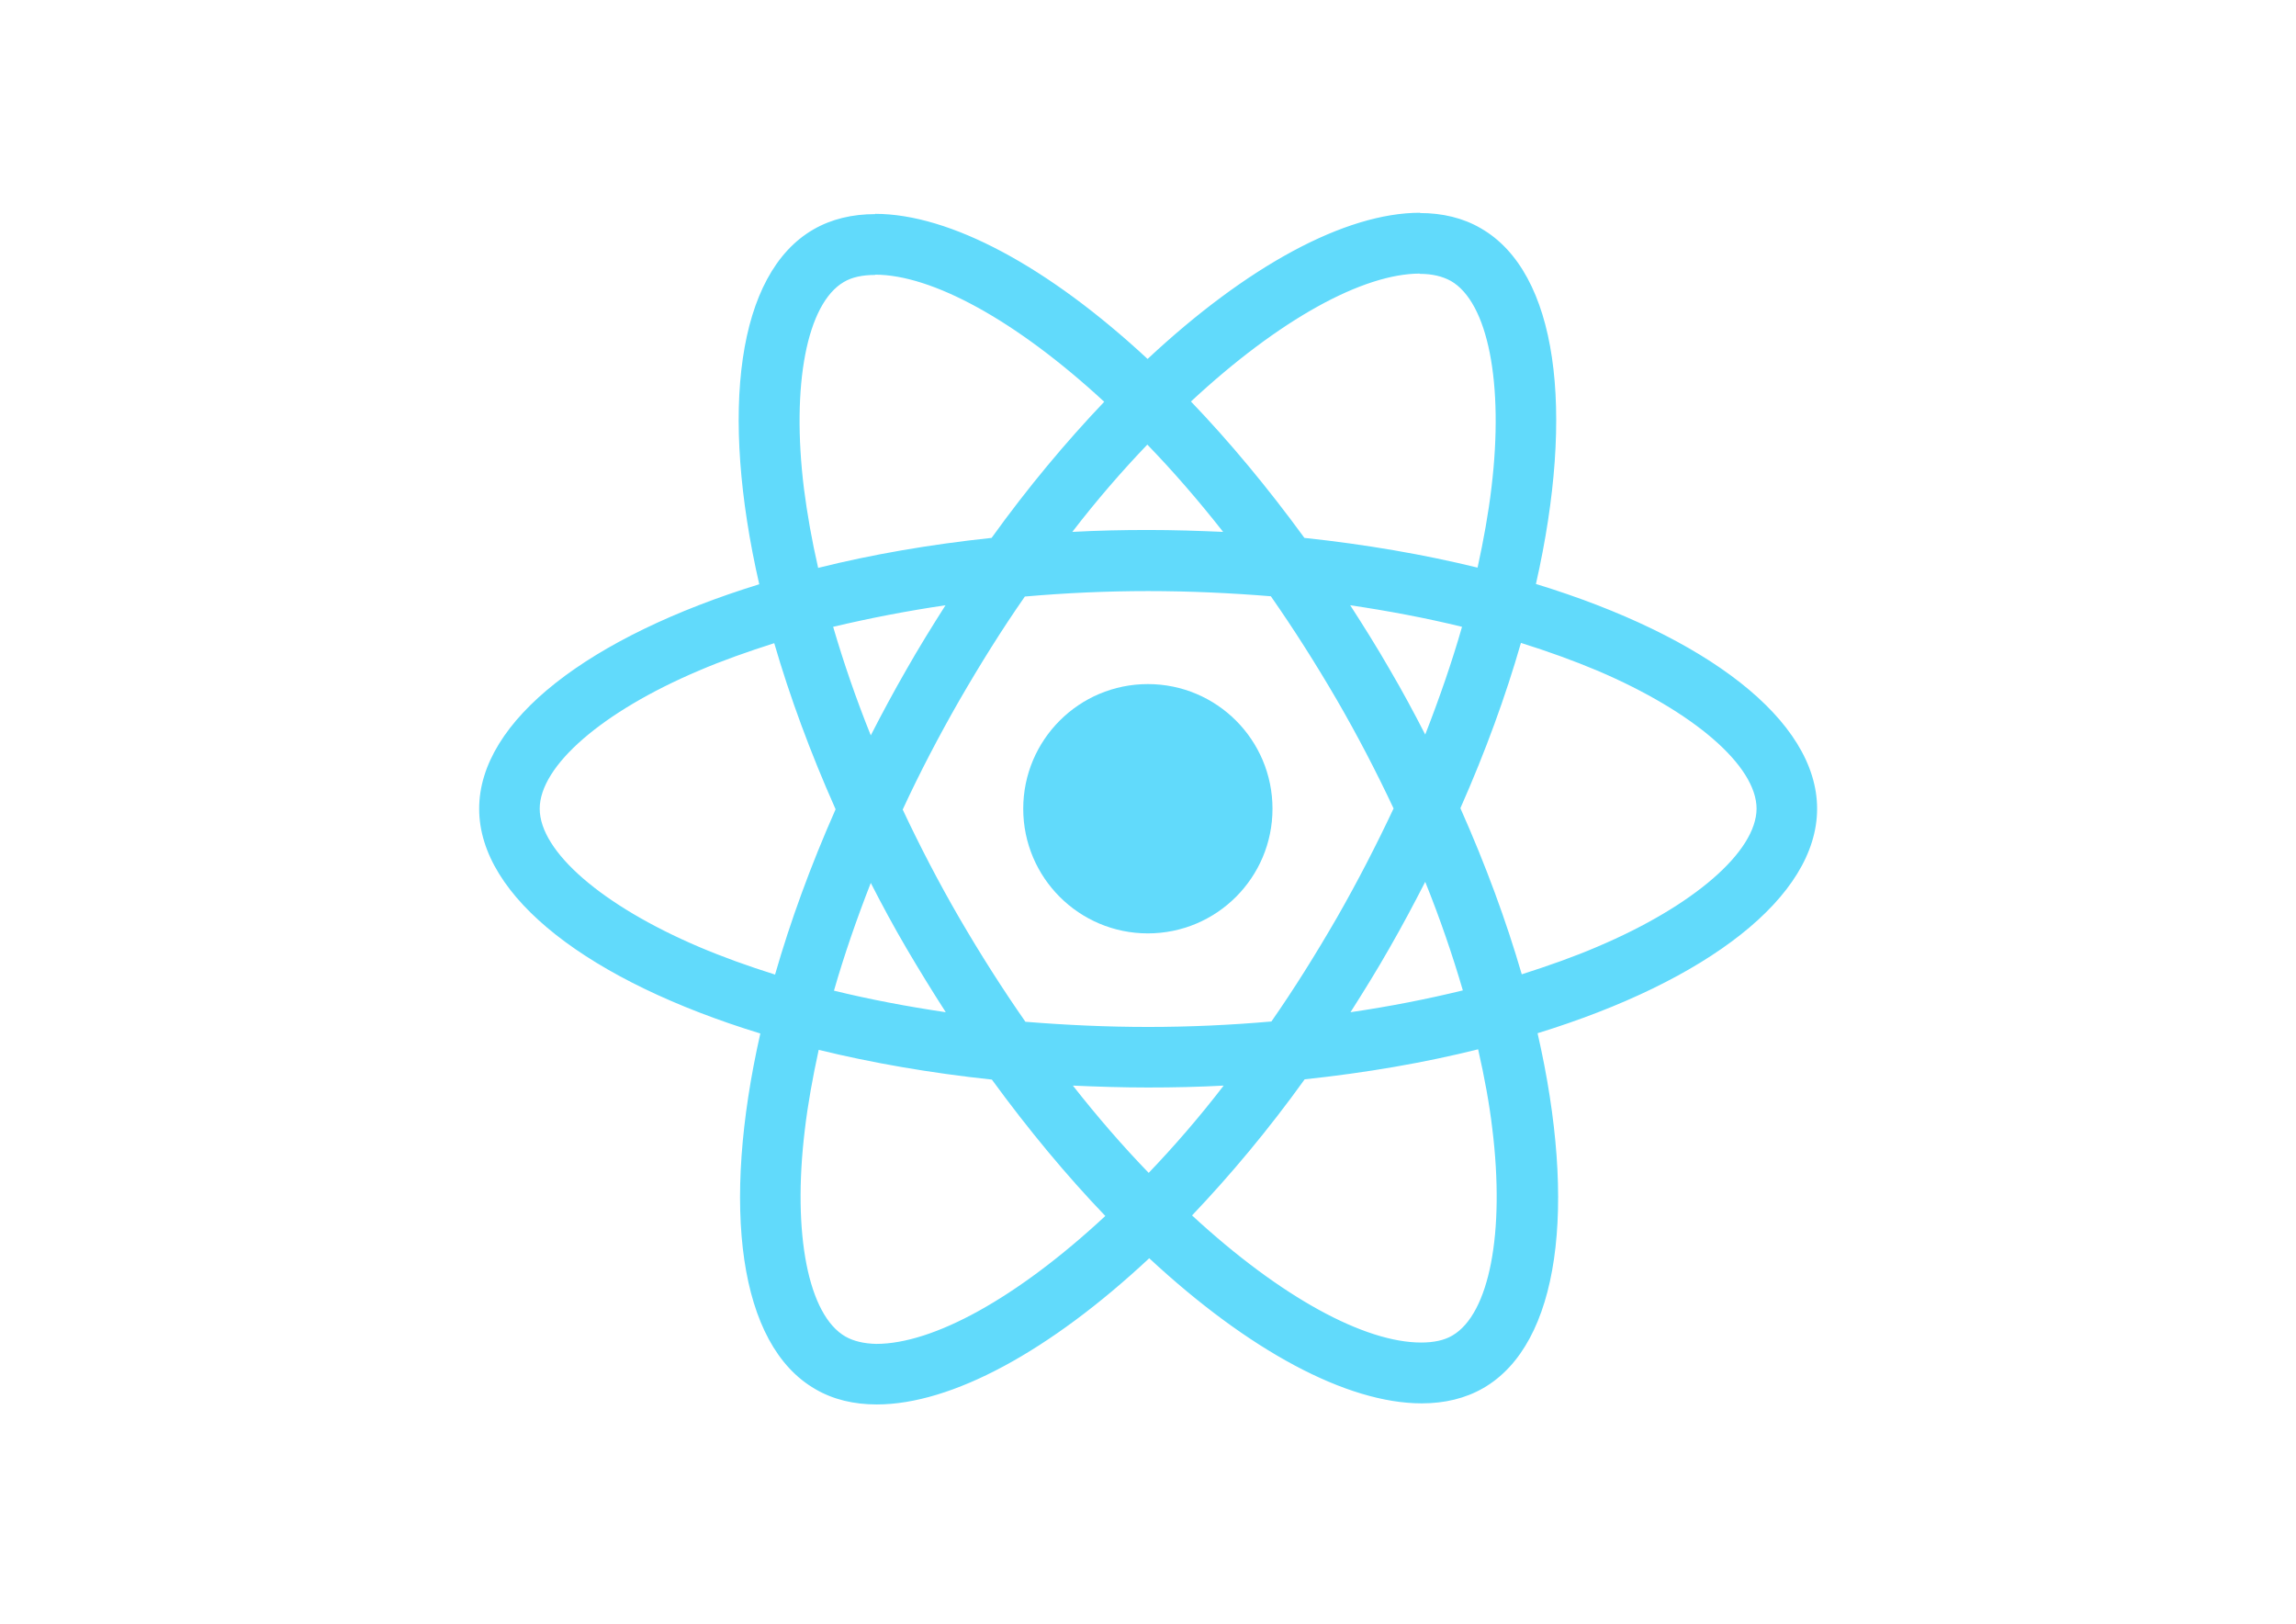
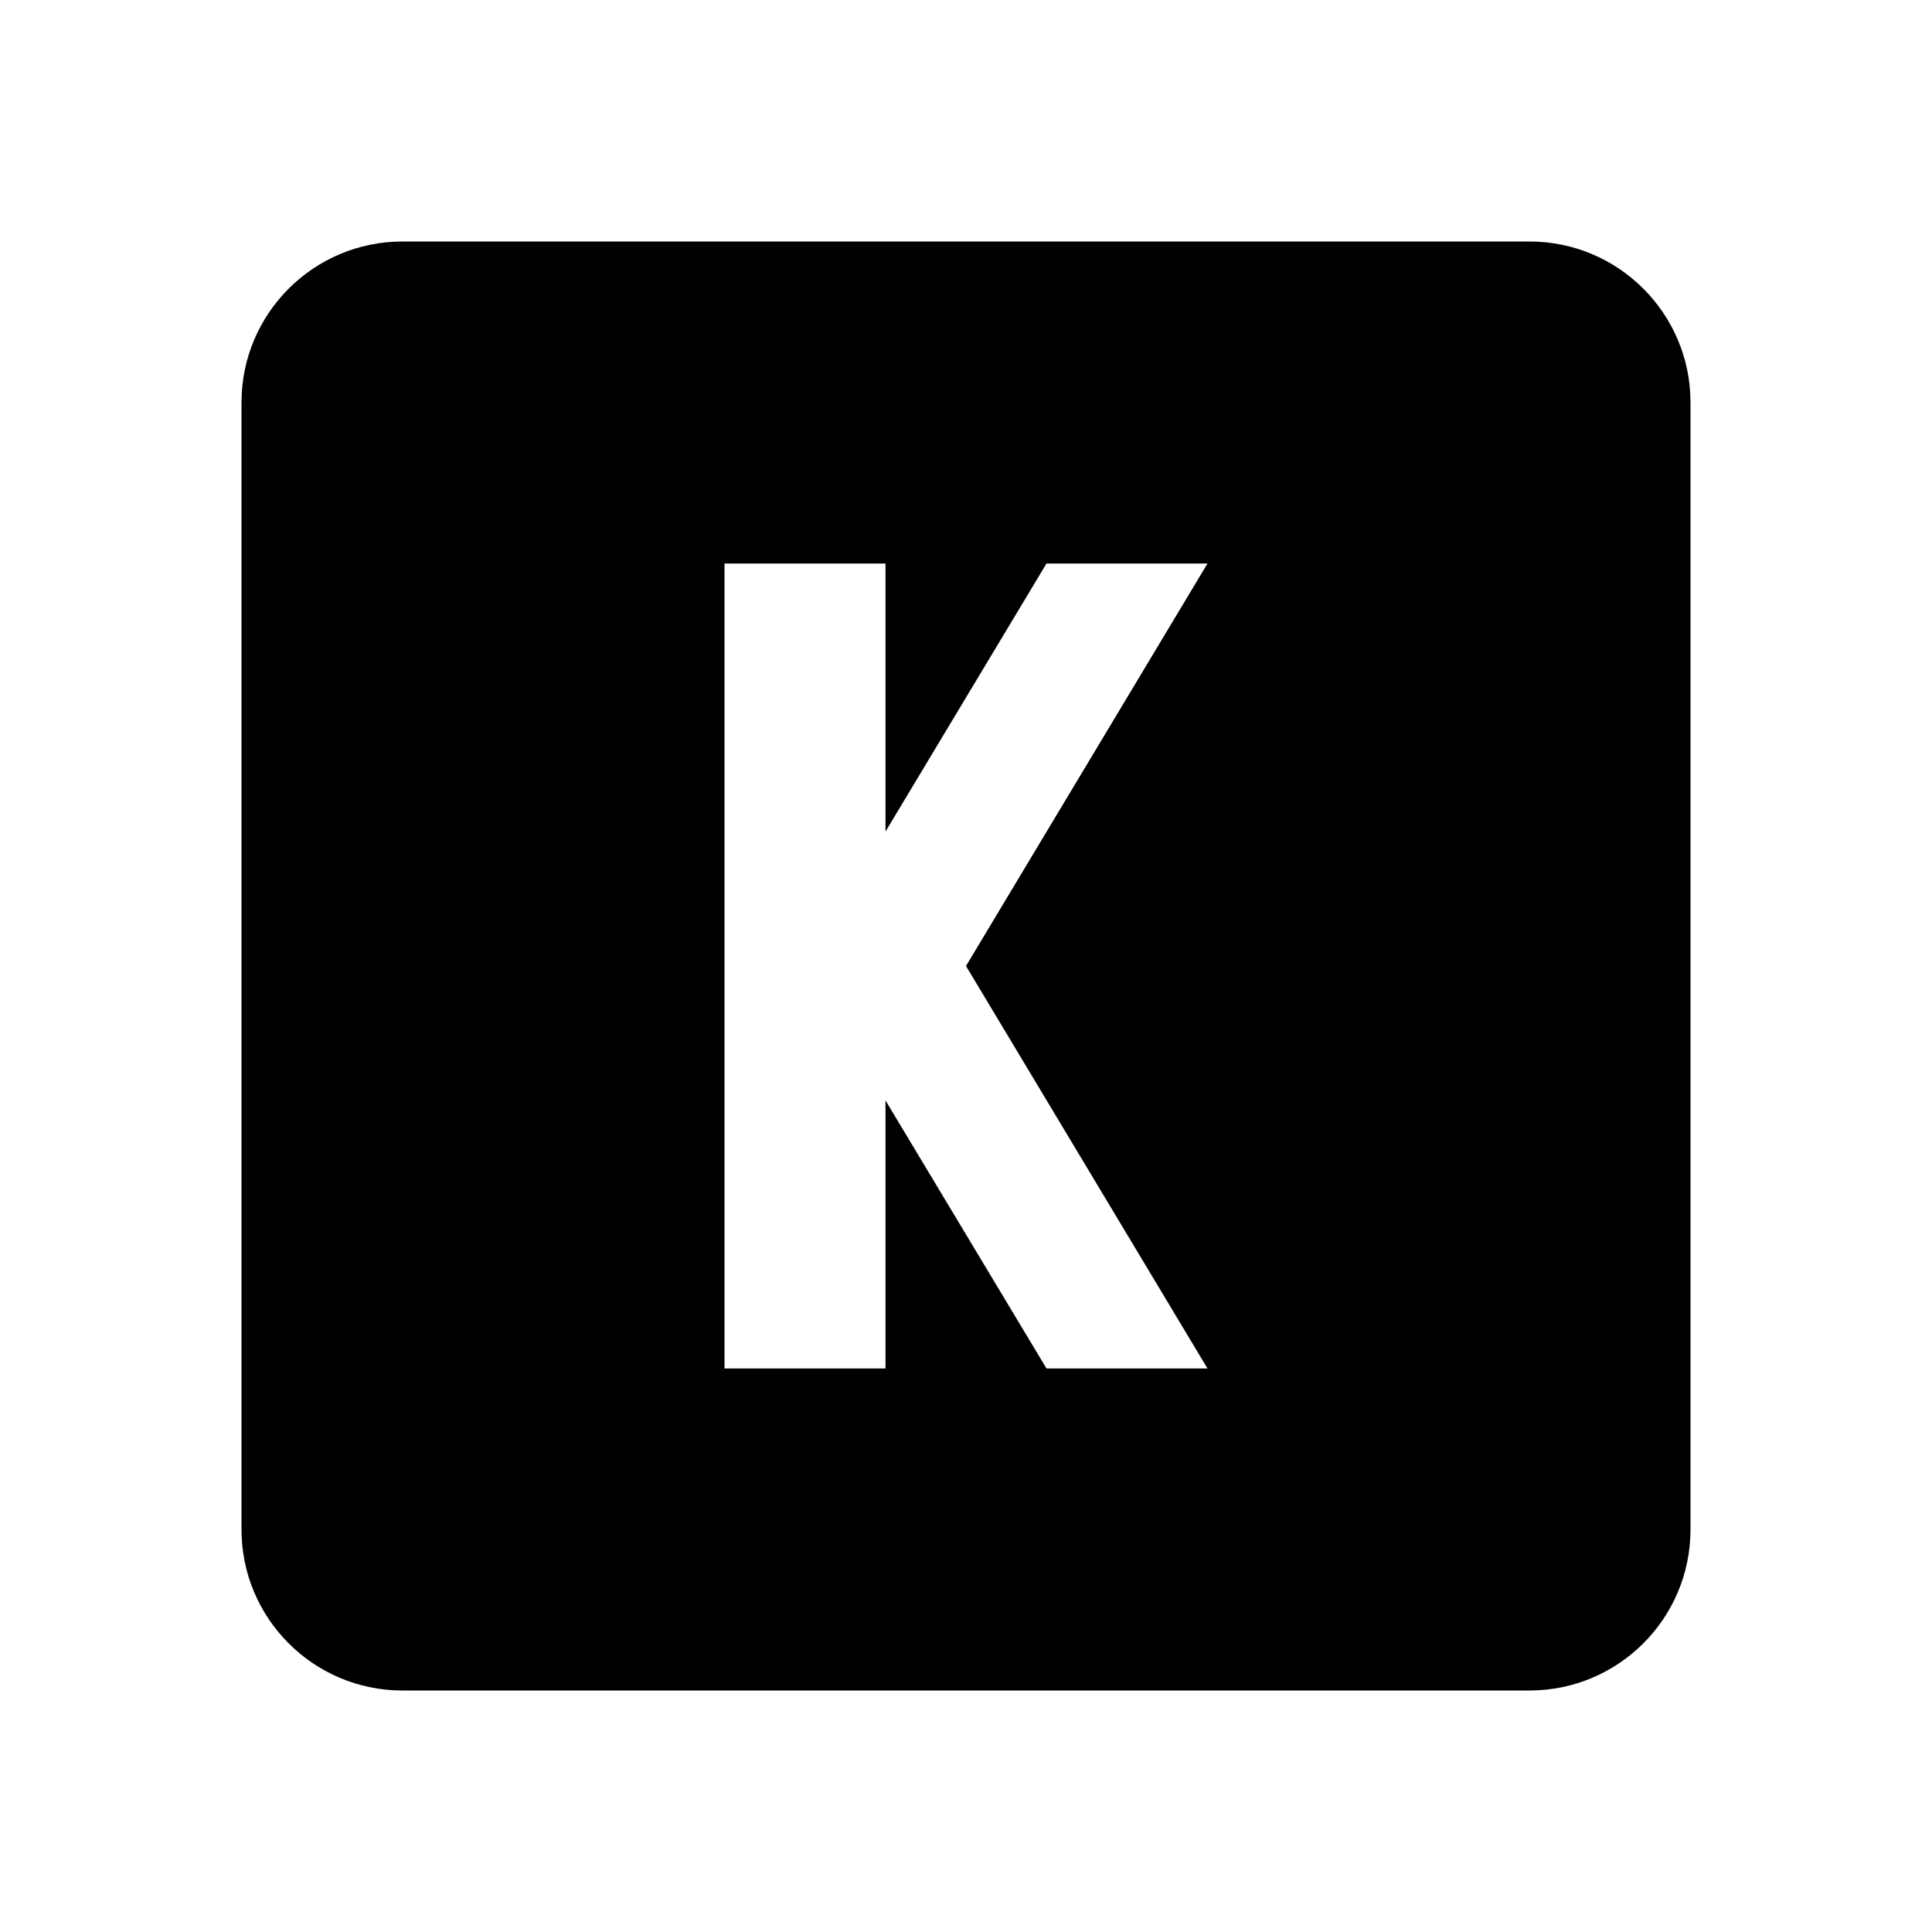
- <svg xmlns="http://www.w3.org/2000/svg" viewBox="0 0 841.9 595.3">
-   <g fill="#61DAFB">
-     <path d="M666.3 296.5c0-32.5-40.7-63.3-103.1-82.4 14.4-63.6 8-114.2-20.2-130.4-6.5-3.8-14.1-5.6-22.4-5.6v22.3c4.6 0 8.3.9 11.4 2.6 13.6 7.8 19.5 37.5 14.9 75.7-1.1 9.4-2.9 19.3-5.1 29.4-19.6-4.8-41-8.5-63.5-10.9-13.5-18.5-27.5-35.3-41.6-50 32.6-30.3 63.2-46.9 84-46.9V78c-27.5 0-63.5 19.6-99.9 53.6-36.4-33.8-72.4-53.2-99.9-53.2v22.3c20.7 0 51.4 16.5 84 46.6-14 14.7-28 31.4-41.3 49.9-22.6 2.4-44 6.1-63.6 11-2.3-10-4-19.7-5.2-29-4.7-38.2 1.1-67.9 14.6-75.8 3-1.8 6.9-2.6 11.5-2.6V78.5c-8.4 0-16 1.8-22.6 5.6-28.1 16.2-34.4 66.7-19.9 130.1-62.2 19.2-102.7 49.9-102.7 82.3 0 32.5 40.7 63.3 103.1 82.4-14.4 63.6-8 114.2 20.2 130.4 6.5 3.8 14.1 5.6 22.5 5.6 27.5 0 63.5-19.6 99.9-53.6 36.4 33.8 72.4 53.2 99.9 53.2 8.4 0 16-1.8 22.6-5.6 28.1-16.2 34.4-66.7 19.9-130.1 62-19.1 102.5-49.9 102.5-82.3zm-130.2-66.7c-3.7 12.9-8.3 26.2-13.5 39.5-4.1-8-8.4-16-13.1-24-4.6-8-9.5-15.8-14.4-23.4 14.2 2.1 27.9 4.7 41 7.9zm-45.8 106.5c-7.8 13.5-15.8 26.3-24.1 38.2-14.9 1.3-30 2-45.2 2-15.1 0-30.2-.7-45-1.9-8.3-11.9-16.4-24.6-24.2-38-7.6-13.1-14.5-26.4-20.8-39.8 6.2-13.4 13.2-26.8 20.7-39.9 7.8-13.5 15.8-26.3 24.1-38.2 14.9-1.3 30-2 45.2-2 15.1 0 30.2.7 45 1.9 8.3 11.9 16.4 24.6 24.2 38 7.6 13.1 14.5 26.4 20.8 39.8-6.3 13.4-13.2 26.8-20.7 39.9zm32.3-13c5.4 13.4 10 26.8 13.8 39.8-13.1 3.2-26.9 5.9-41.2 8 4.9-7.7 9.8-15.6 14.4-23.7 4.6-8 8.9-16.1 13-24.1zM421.2 430c-9.3-9.6-18.6-20.3-27.8-32 9 .4 18.2.7 27.5.7 9.4 0 18.7-.2 27.8-.7-9 11.7-18.3 22.4-27.5 32zm-74.4-58.9c-14.2-2.1-27.9-4.7-41-7.9 3.7-12.9 8.3-26.2 13.5-39.5 4.1 8 8.4 16 13.1 24 4.7 8 9.5 15.8 14.4 23.4zM420.7 163c9.3 9.6 18.6 20.3 27.8 32-9-.4-18.2-.7-27.5-.7-9.4 0-18.7.2-27.8.7 9-11.7 18.3-22.4 27.5-32zm-74 58.9c-4.9 7.7-9.8 15.6-14.4 23.7-4.6 8-8.9 16-13 24-5.4-13.4-10-26.8-13.8-39.8 13.1-3.1 26.9-5.8 41.2-7.9zm-90.5 125.2c-35.4-15.1-58.3-34.9-58.3-50.6 0-15.7 22.9-35.6 58.3-50.6 8.6-3.7 18-7 27.7-10.1 5.7 19.6 13.2 40 22.5 60.9-9.2 20.8-16.6 41.1-22.2 60.6-9.9-3.1-19.3-6.5-28-10.2zM310 490c-13.6-7.8-19.5-37.5-14.9-75.7 1.1-9.4 2.9-19.3 5.1-29.4 19.6 4.8 41 8.5 63.5 10.9 13.5 18.5 27.5 35.3 41.6 50-32.6 30.3-63.2 46.9-84 46.9-4.5-.1-8.3-1-11.3-2.7zm237.2-76.2c4.7 38.2-1.1 67.9-14.6 75.8-3 1.8-6.9 2.6-11.5 2.6-20.7 0-51.4-16.5-84-46.6 14-14.7 28-31.4 41.3-49.9 22.6-2.4 44-6.1 63.6-11 2.3 10.1 4.1 19.8 5.2 29.1zm38.5-66.7c-8.6 3.7-18 7-27.7 10.1-5.7-19.6-13.2-40-22.5-60.9 9.2-20.8 16.6-41.1 22.2-60.6 9.9 3.1 19.3 6.5 28.1 10.2 35.4 15.1 58.3 34.9 58.3 50.6-.1 15.7-23 35.6-58.4 50.6zM320.8 78.4z" />
-     <circle cx="420.9" cy="296.5" r="45.7" />
-     <path d="M520.5 78.1z" />
-   </g>
+ <svg xmlns="http://www.w3.org/2000/svg" version="1.1" id="mdi-alpha-k-box" width="24" height="24" viewBox="0 0 24 24">
+   <path d="M9,7V17H11V13.67L13,17H15L12,12L15,7H13L11,10.33V7H9M5,3H19A2,2 0 0,1 21,5V19A2,2 0 0,1 19,21H5A2,2 0 0,1 3,19V5A2,2 0 0,1 5,3Z" />
</svg>
